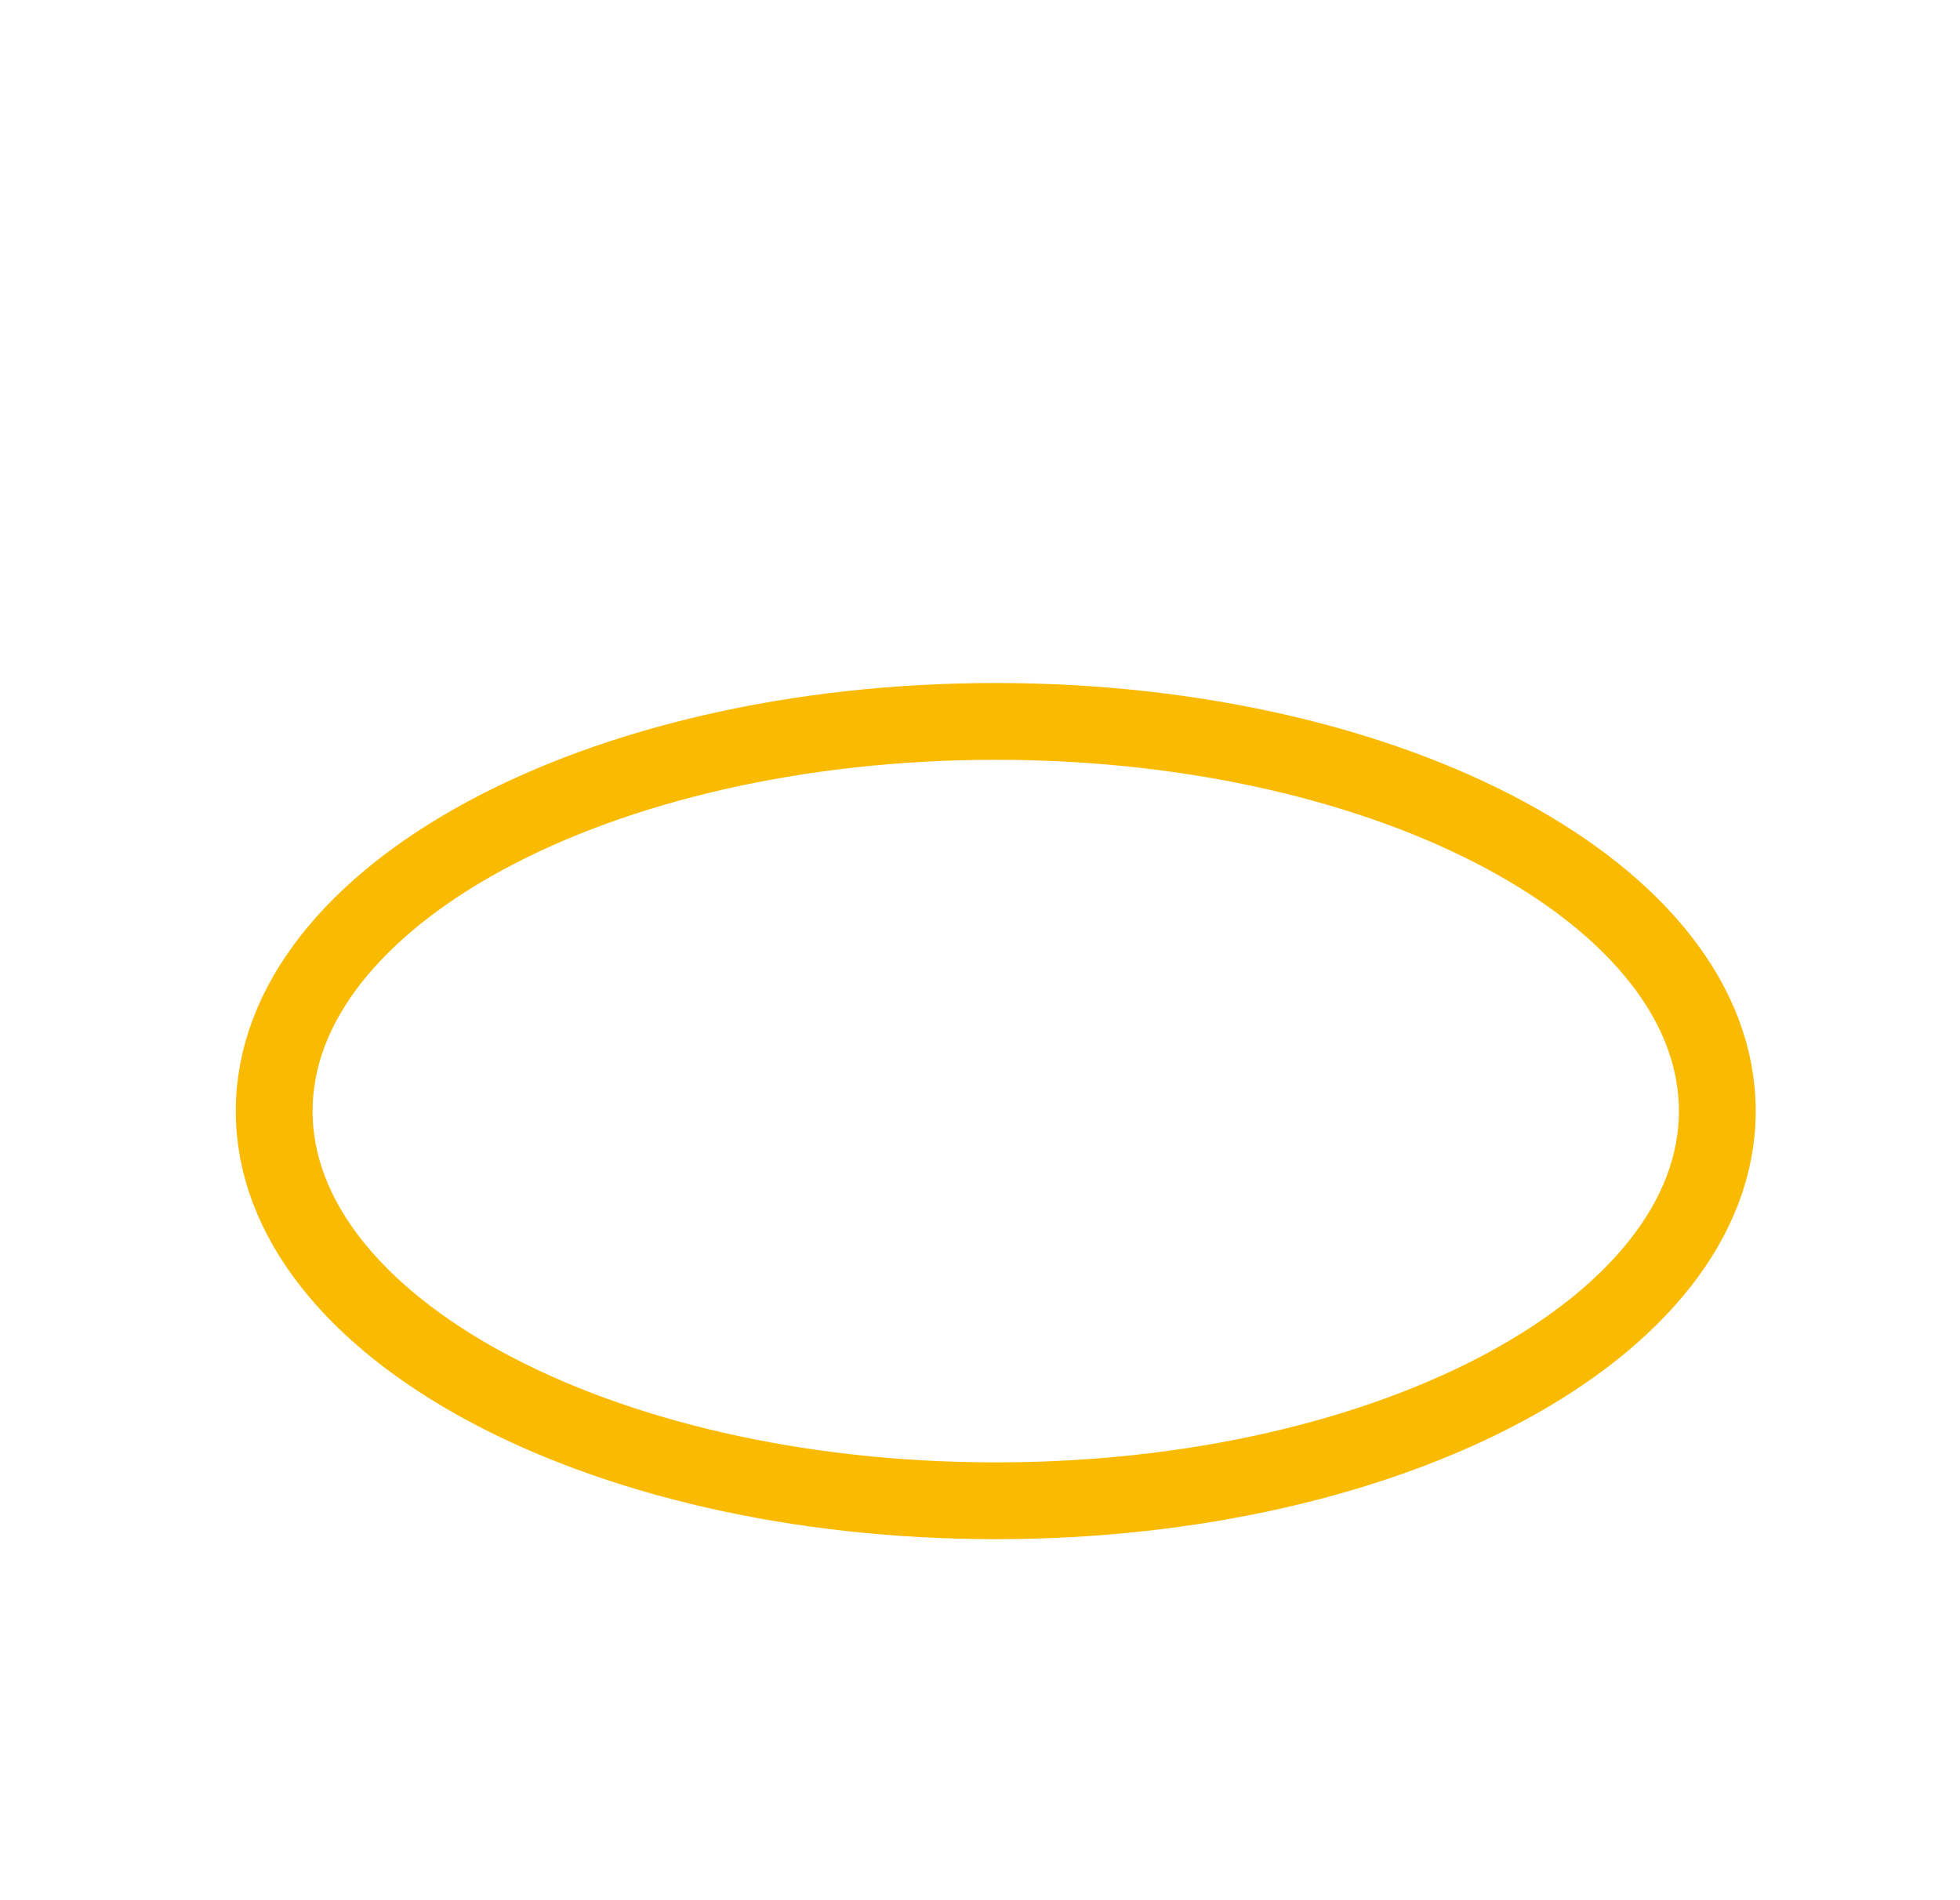
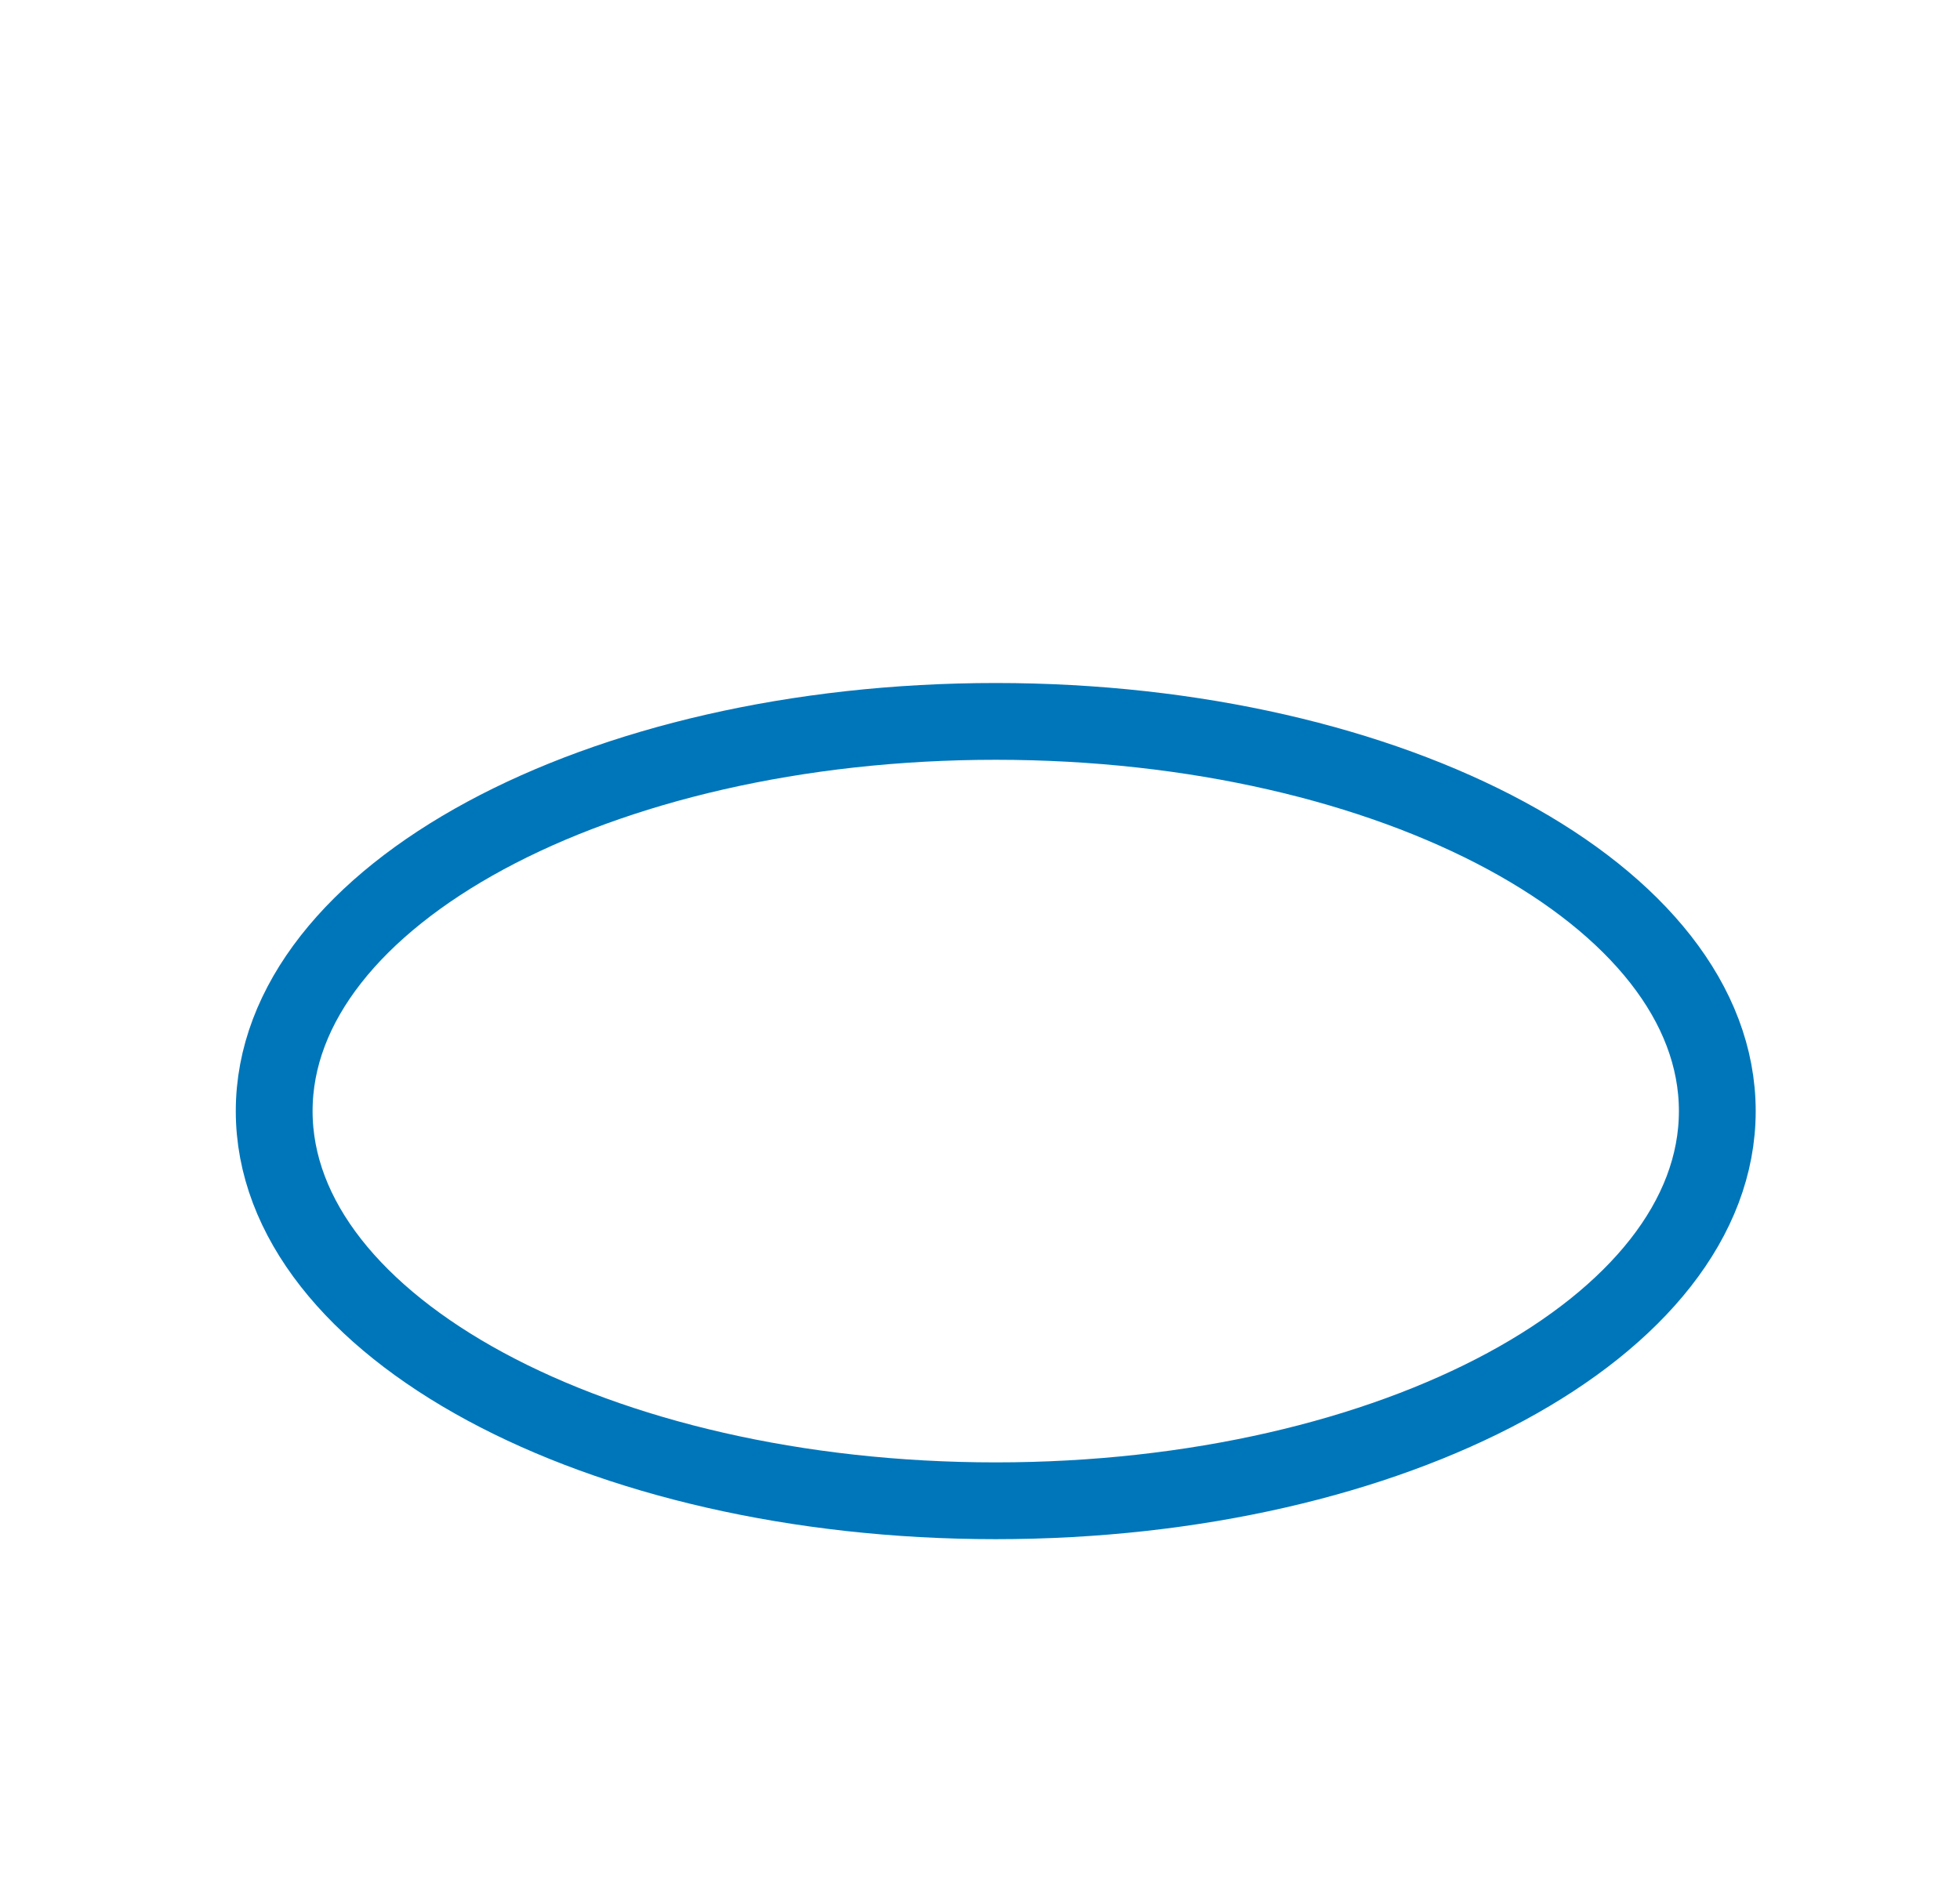
<svg xmlns="http://www.w3.org/2000/svg" viewBox="0 0 51.04 49.47">
  <defs>
-     <style>.cls-1,.cls-2{fill:none;}.cls-2{stroke:#f9ba00;stroke-linecap:round;stroke-linejoin:round;stroke-width:2px;}</style>
+     <style>
+ .cls-1,
+ .cls-2{fill:none;}
+ .cls-2{stroke:#0076ba;stroke-linecap:round;stroke-linejoin:round;stroke-width:2px;}
+ </style>
  </defs>
  <g id="Calque_2" data-name="Calque 2">
    <g id="Calque_1-2" data-name="Calque 1">
      <polyline class="cls-1" points="6.8 0 51.04 0 51.04 49.47 0 49.47 0 0 6.8 0" />
      <ellipse class="cls-2" cx="25.93" cy="28.94" rx="18.79" ry="10.15" />
    </g>
  </g>
</svg>
